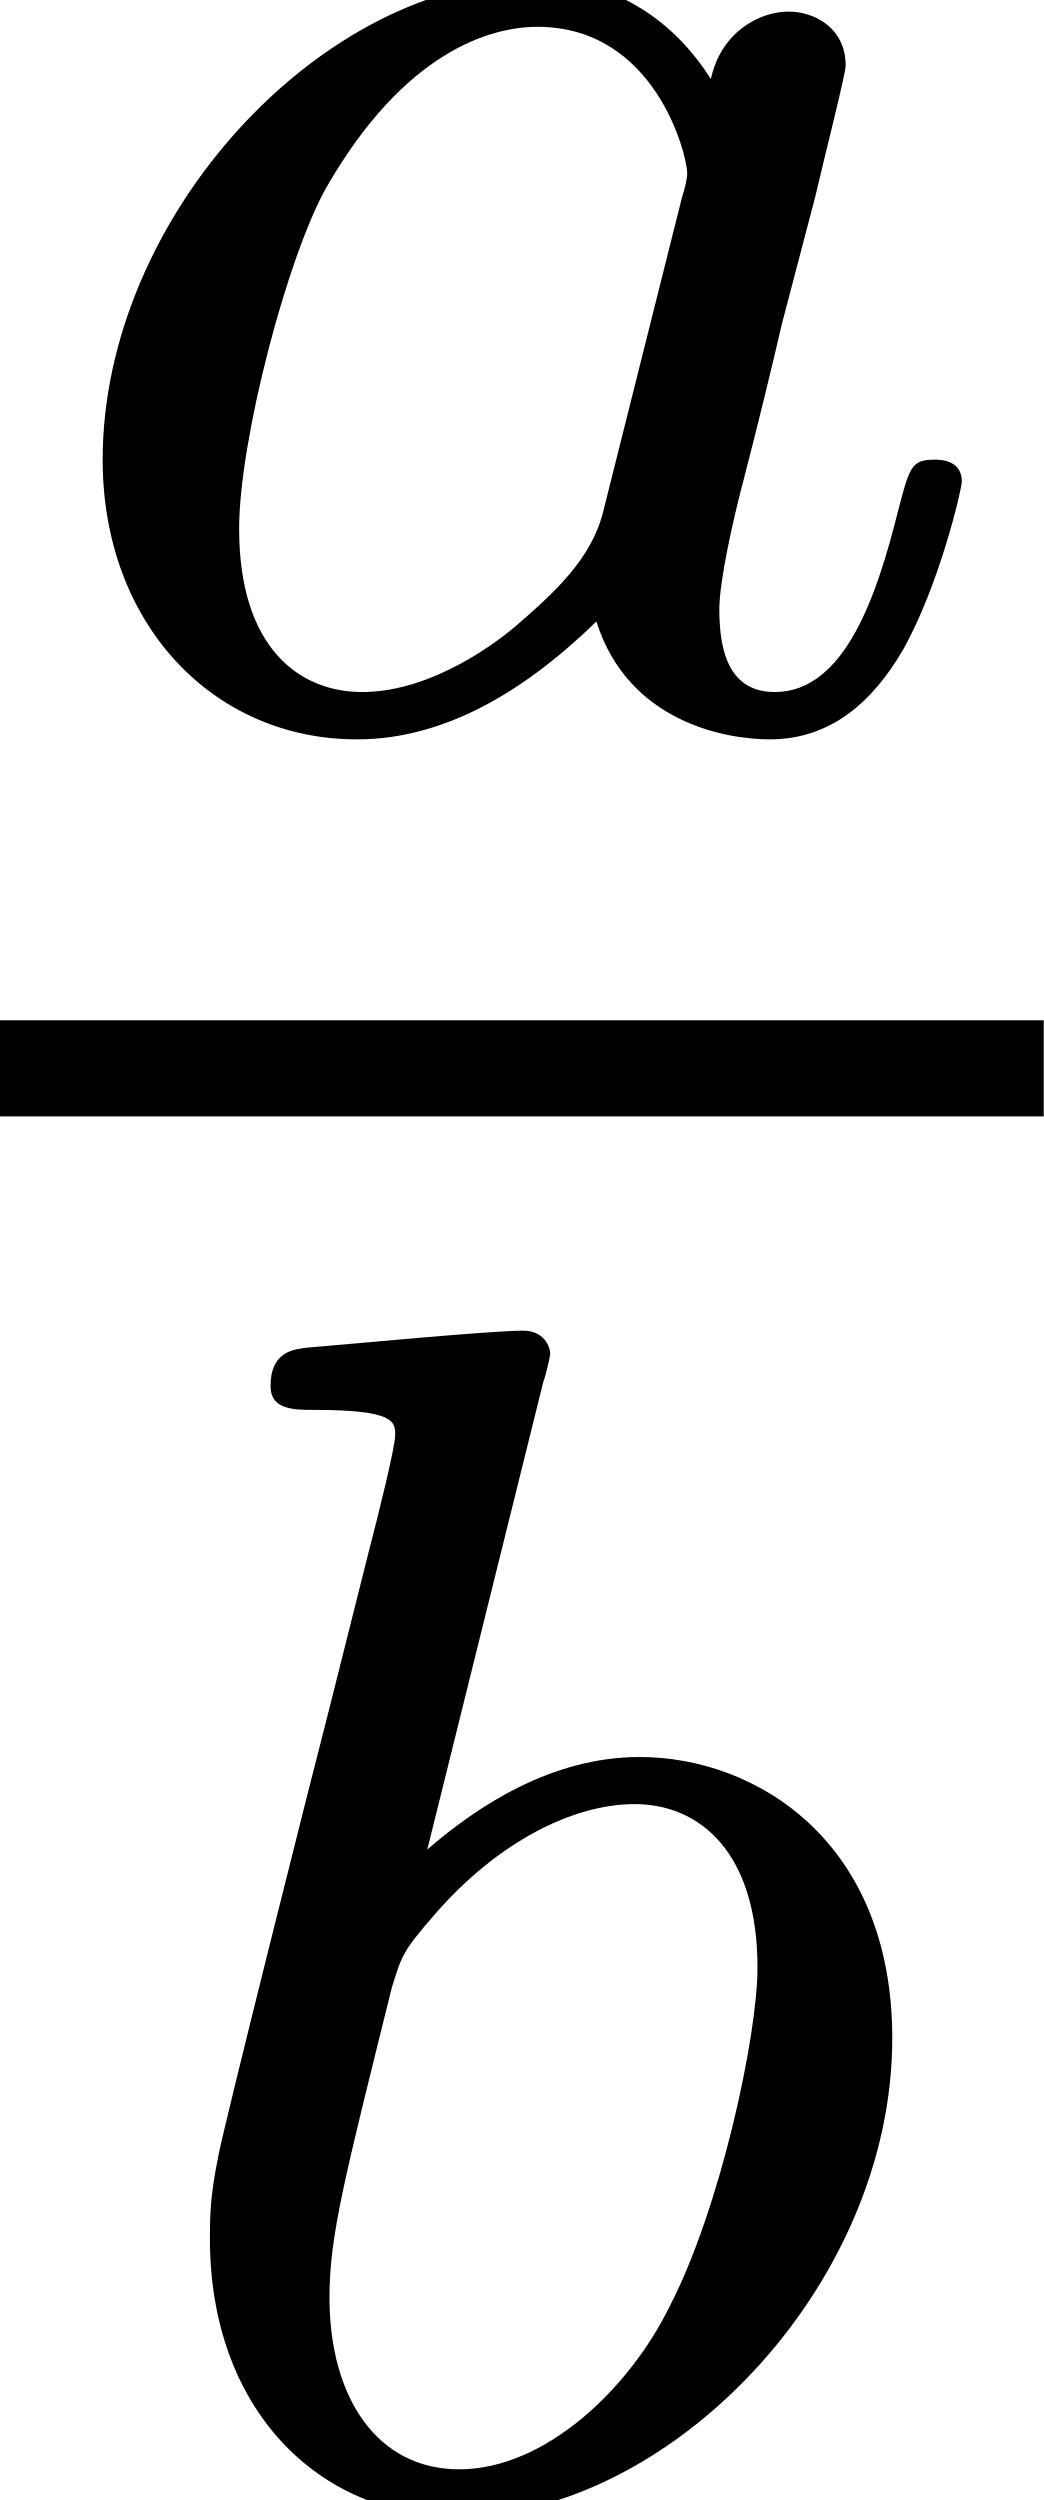
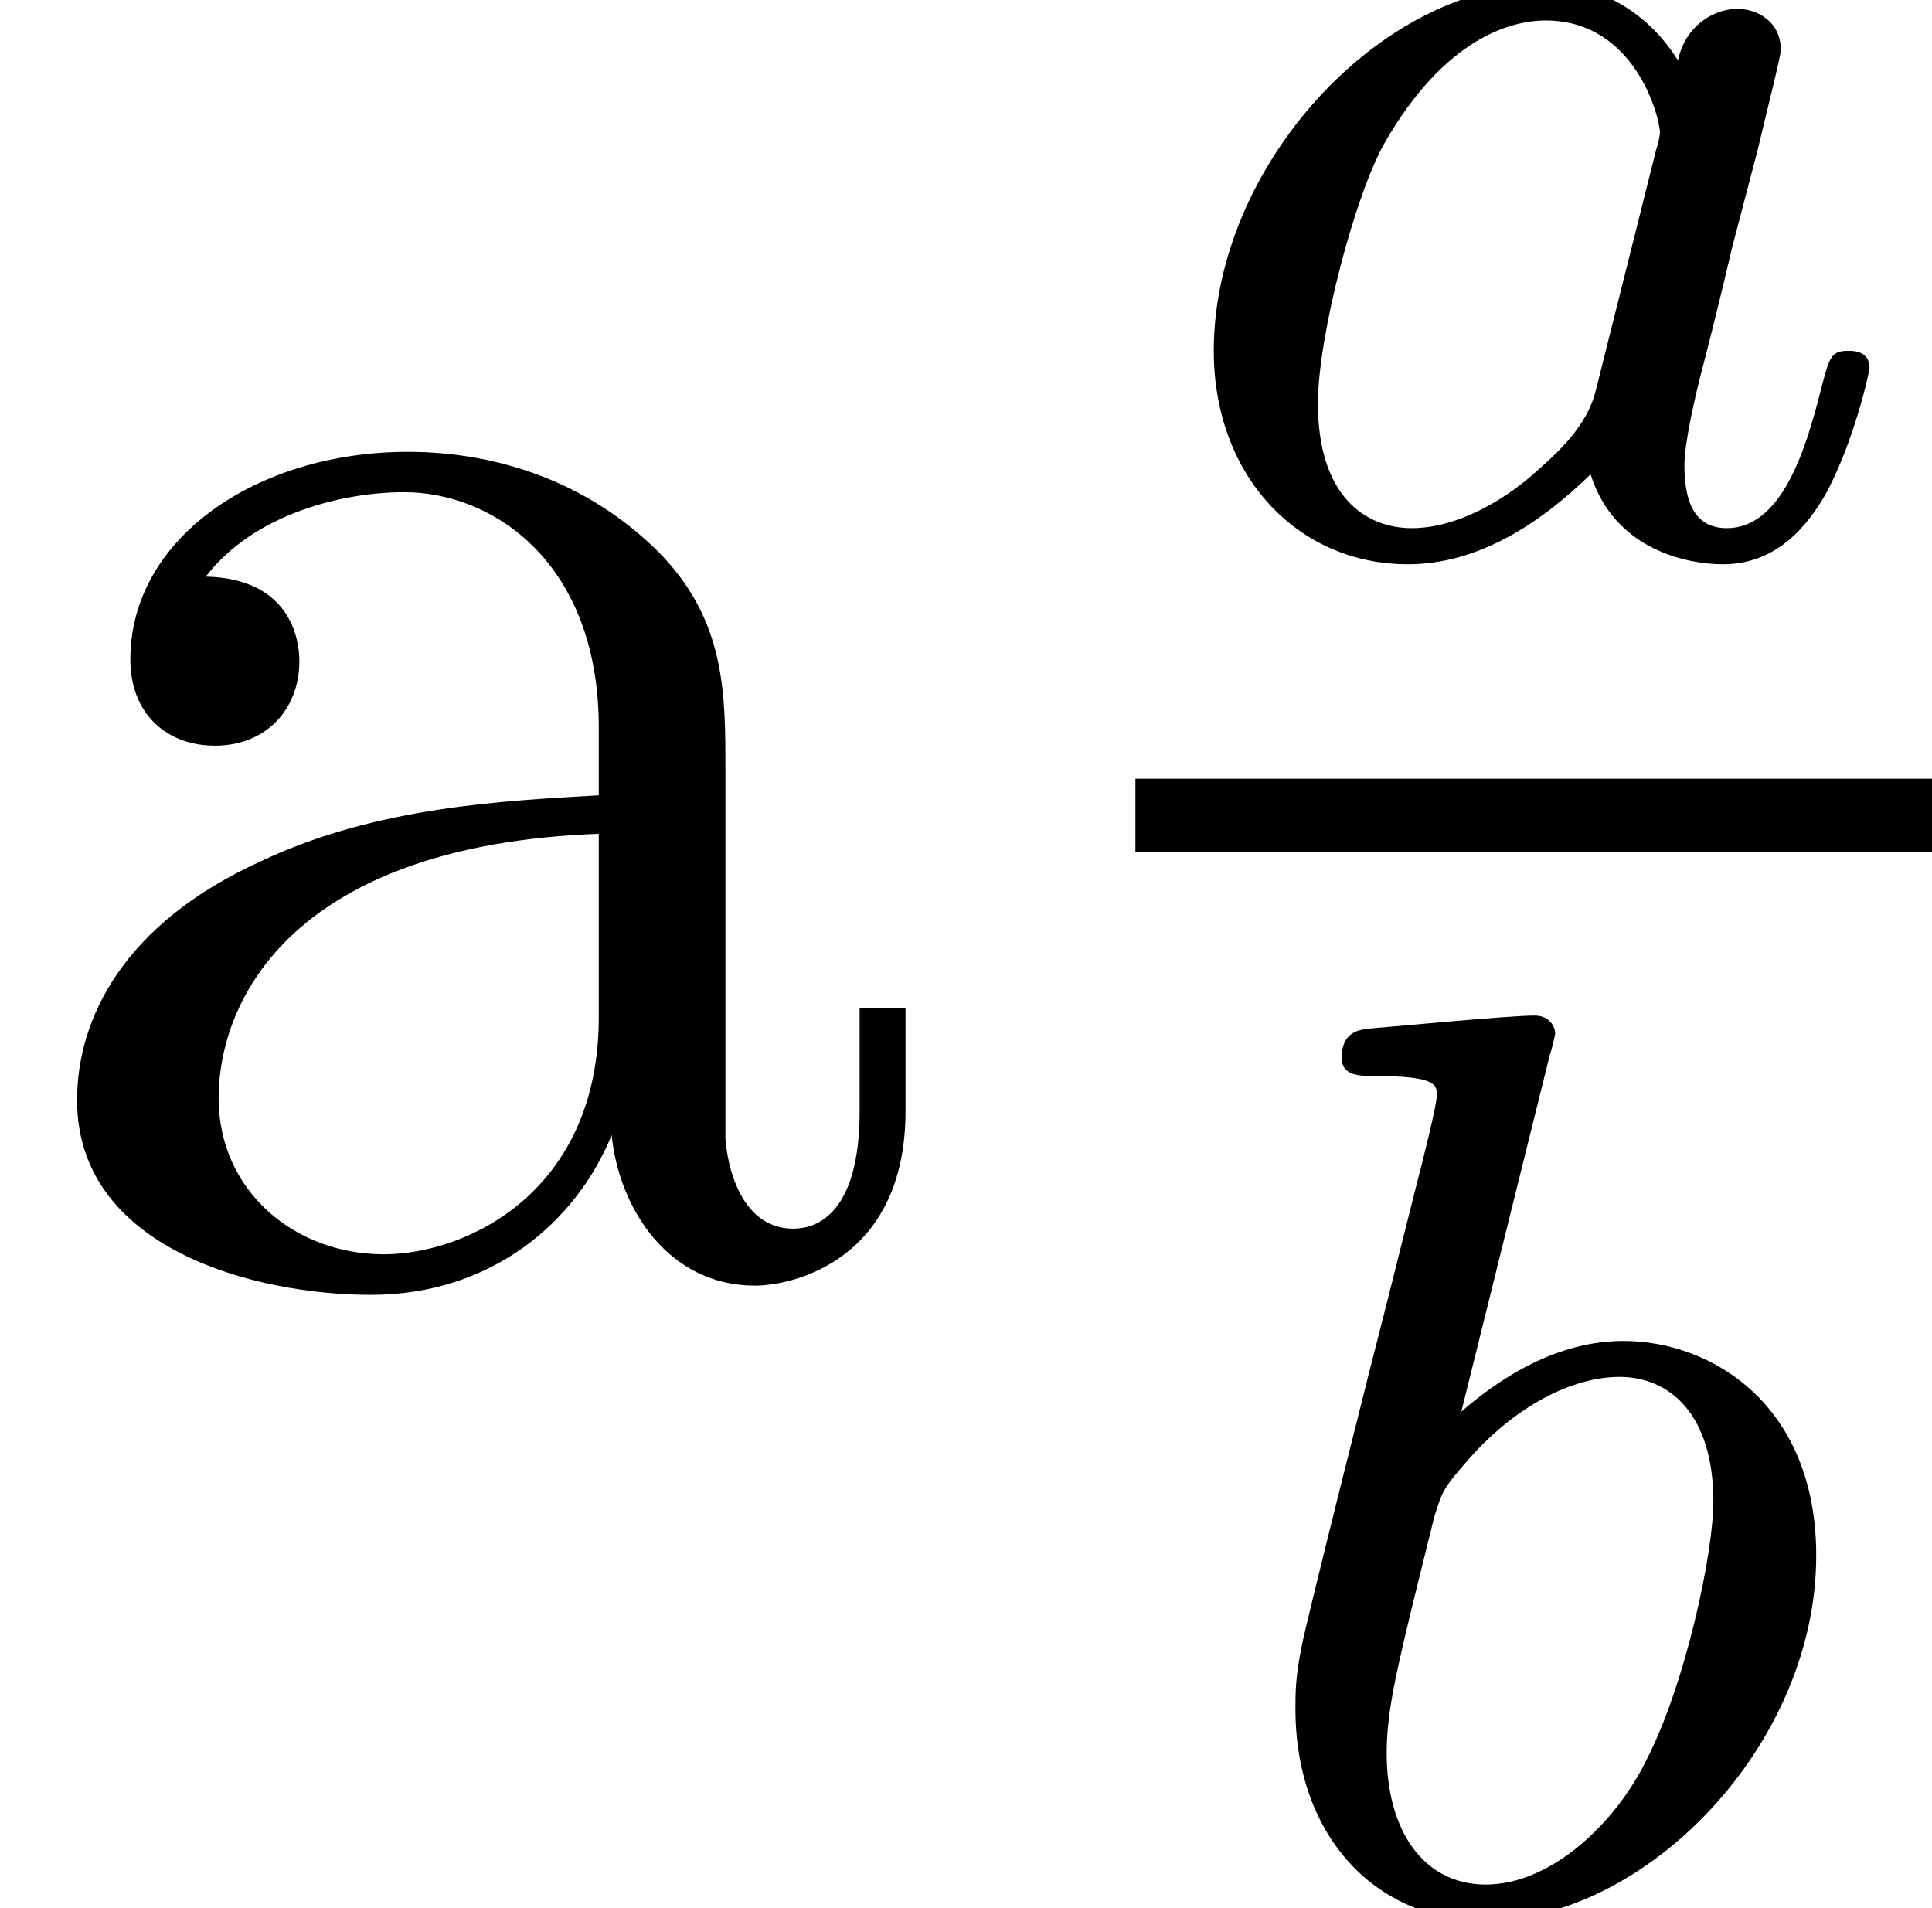
- <svg xmlns="http://www.w3.org/2000/svg" xmlns:xlink="http://www.w3.org/1999/xlink" height="10.35pt" version="1.1" viewBox="77.908 55.851 4.321 10.35" width="4.321pt">
+ <svg xmlns="http://www.w3.org/2000/svg" xmlns:xlink="http://www.w3.org/1999/xlink" height="10.35pt" version="1.1" viewBox="76.712 55.851 10.48 10.35" width="10.48pt">
  <defs>
    <path d="M2.943 -2.664C2.797 -2.894 2.559 -3.075 2.225 -3.075C1.332 -3.075 0.425 -2.092 0.425 -1.088C0.425 -0.411 0.879 0.07 1.478 0.07C1.855 0.07 2.19 -0.146 2.469 -0.418C2.601 0 3.006 0.07 3.187 0.07C3.438 0.07 3.612 -0.084 3.738 -0.3C3.891 -0.572 3.982 -0.969 3.982 -0.997C3.982 -1.088 3.891 -1.088 3.87 -1.088C3.773 -1.088 3.766 -1.06 3.717 -0.872C3.633 -0.537 3.501 -0.126 3.208 -0.126C3.027 -0.126 2.978 -0.279 2.978 -0.467C2.978 -0.586 3.034 -0.837 3.082 -1.018C3.131 -1.206 3.201 -1.492 3.236 -1.646L3.375 -2.176C3.417 -2.357 3.501 -2.685 3.501 -2.72C3.501 -2.873 3.375 -2.943 3.264 -2.943C3.145 -2.943 2.985 -2.859 2.943 -2.664ZM2.497 -0.872C2.448 -0.676 2.294 -0.537 2.141 -0.404C2.078 -0.349 1.799 -0.126 1.499 -0.126C1.241 -0.126 0.99 -0.307 0.99 -0.802C0.99 -1.172 1.193 -1.939 1.353 -2.218C1.674 -2.776 2.029 -2.88 2.225 -2.88C2.713 -2.88 2.845 -2.35 2.845 -2.273C2.845 -2.246 2.831 -2.197 2.824 -2.176L2.497 -0.872Z" id="g0-97" />
    <path d="M1.841 -4.631C1.848 -4.645 1.869 -4.735 1.869 -4.742C1.869 -4.777 1.841 -4.84 1.757 -4.84C1.618 -4.84 1.039 -4.784 0.865 -4.77C0.809 -4.763 0.711 -4.756 0.711 -4.61C0.711 -4.512 0.809 -4.512 0.893 -4.512C1.227 -4.512 1.227 -4.463 1.227 -4.407C1.227 -4.359 1.158 -4.08 1.116 -3.919L0.955 -3.278C0.893 -3.041 0.509 -1.513 0.495 -1.423C0.46 -1.255 0.46 -1.165 0.46 -1.081C0.46 -0.377 0.907 0.07 1.485 0.07C2.357 0.07 3.285 -0.879 3.285 -1.911C3.285 -2.727 2.72 -3.075 2.239 -3.075C1.876 -3.075 1.569 -2.873 1.36 -2.692L1.841 -4.631ZM1.492 -0.126C1.151 -0.126 0.955 -0.425 0.955 -0.837C0.955 -1.095 1.018 -1.332 1.213 -2.12C1.255 -2.253 1.255 -2.267 1.388 -2.42C1.653 -2.727 1.967 -2.88 2.218 -2.88C2.49 -2.88 2.727 -2.678 2.727 -2.204C2.727 -1.918 2.573 -1.206 2.364 -0.802C2.197 -0.46 1.848 -0.126 1.492 -0.126Z" id="g0-98" />
+     <path d="M3.318 -0.757C3.357 -0.359 3.626 0.06 4.095 0.06C4.304 0.06 4.912 -0.08 4.912 -0.887V-1.445H4.663V-0.887C4.663 -0.309 4.413 -0.249 4.304 -0.249C3.975 -0.249 3.935 -0.697 3.935 -0.747V-2.74C3.935 -3.158 3.935 -3.547 3.577 -3.915C3.188 -4.304 2.69 -4.463 2.212 -4.463C1.395 -4.463 0.707 -3.995 0.707 -3.337C0.707 -3.039 0.907 -2.869 1.166 -2.869C1.445 -2.869 1.624 -3.068 1.624 -3.328C1.624 -3.447 1.574 -3.776 1.116 -3.786C1.385 -4.135 1.873 -4.244 2.192 -4.244C2.68 -4.244 3.248 -3.856 3.248 -2.969V-2.6C2.74 -2.57 2.042 -2.54 1.415 -2.242C0.667 -1.903 0.418 -1.385 0.418 -0.946C0.418 -0.139 1.385 0.11 2.012 0.11C2.67 0.11 3.128 -0.289 3.318 -0.757ZM3.248 -2.391V-1.395C3.248 -0.448 2.531 -0.11 2.082 -0.11C1.594 -0.11 1.186 -0.458 1.186 -0.956C1.186 -1.504 1.604 -2.331 3.248 -2.391Z" id="g1-97" />
  </defs>
  <g id="page1">
-     <use x="77.908" xlink:href="#g0-97" y="58.842" />
-     <rect height="0.398" width="4.321" x="77.908" y="60.075" />
-     <use x="78.317" xlink:href="#g0-98" y="66.2" />
+     <use x="76.712" xlink:href="#g1-97" y="62.765" />
+     <use x="82.871" xlink:href="#g0-97" y="58.842" />
+     <rect height="0.398" width="4.321" x="82.871" y="60.075" />
+     <use x="83.279" xlink:href="#g0-98" y="66.2" />
  </g>
</svg>
